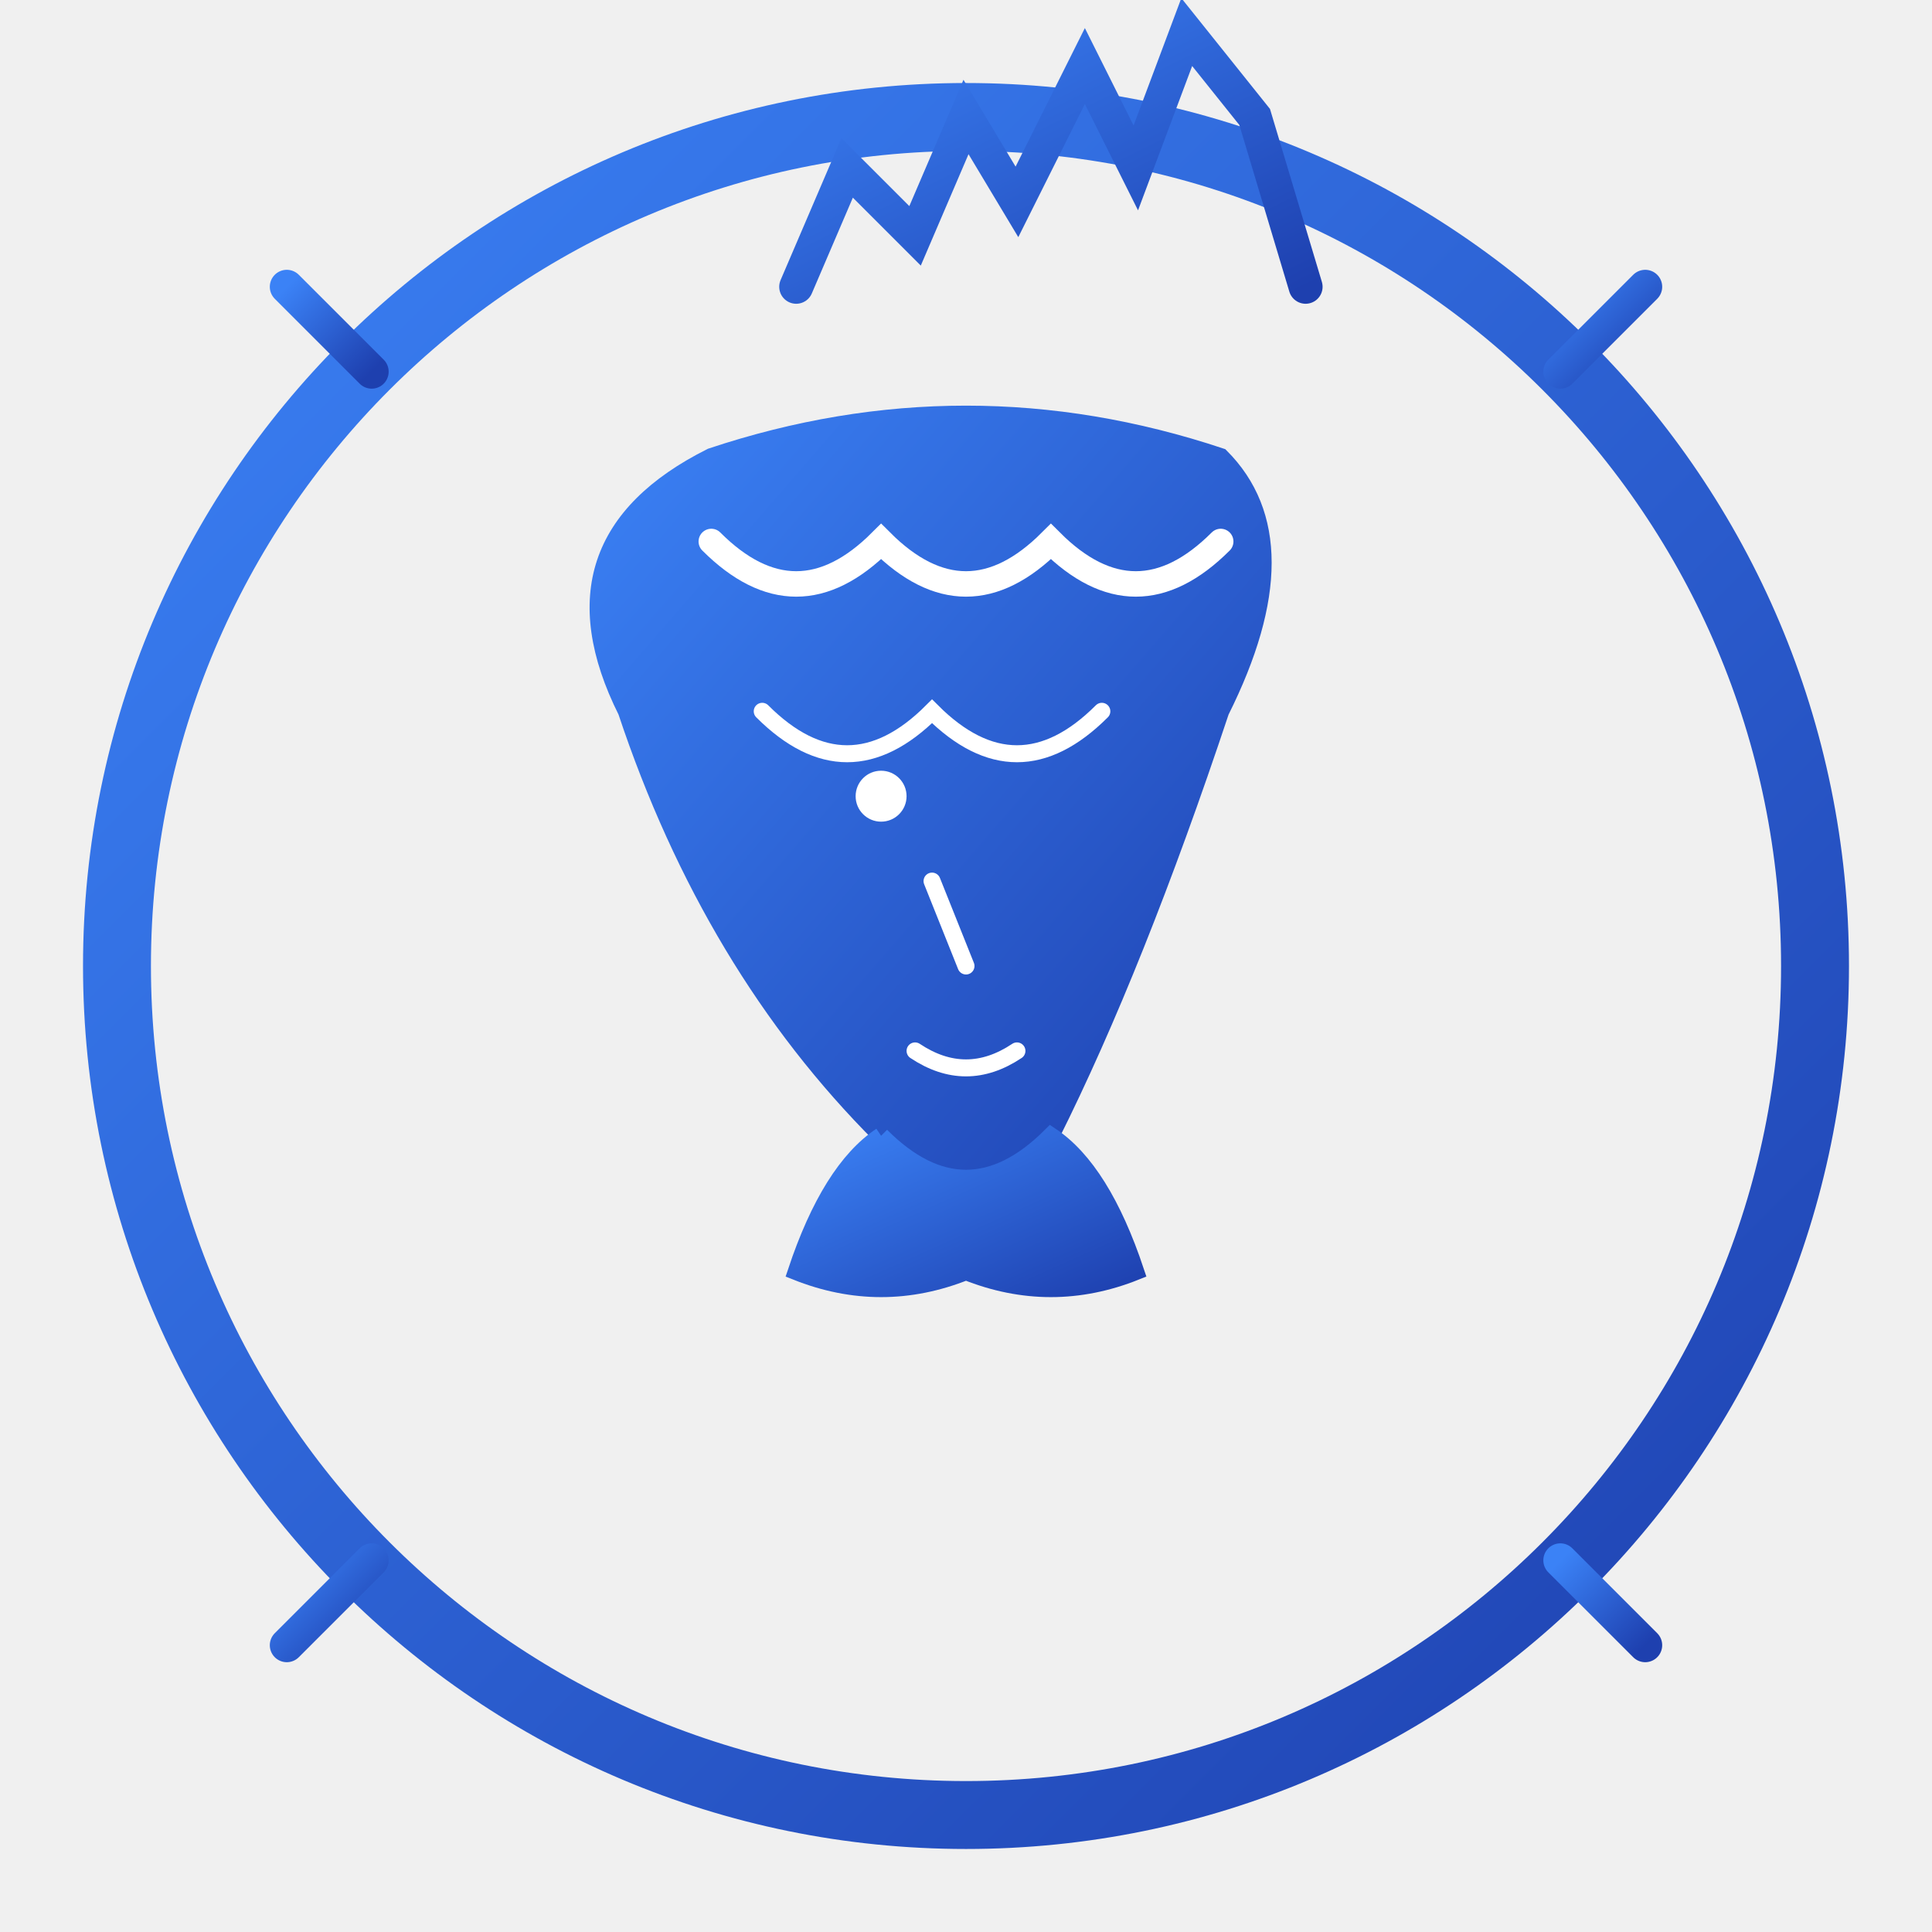
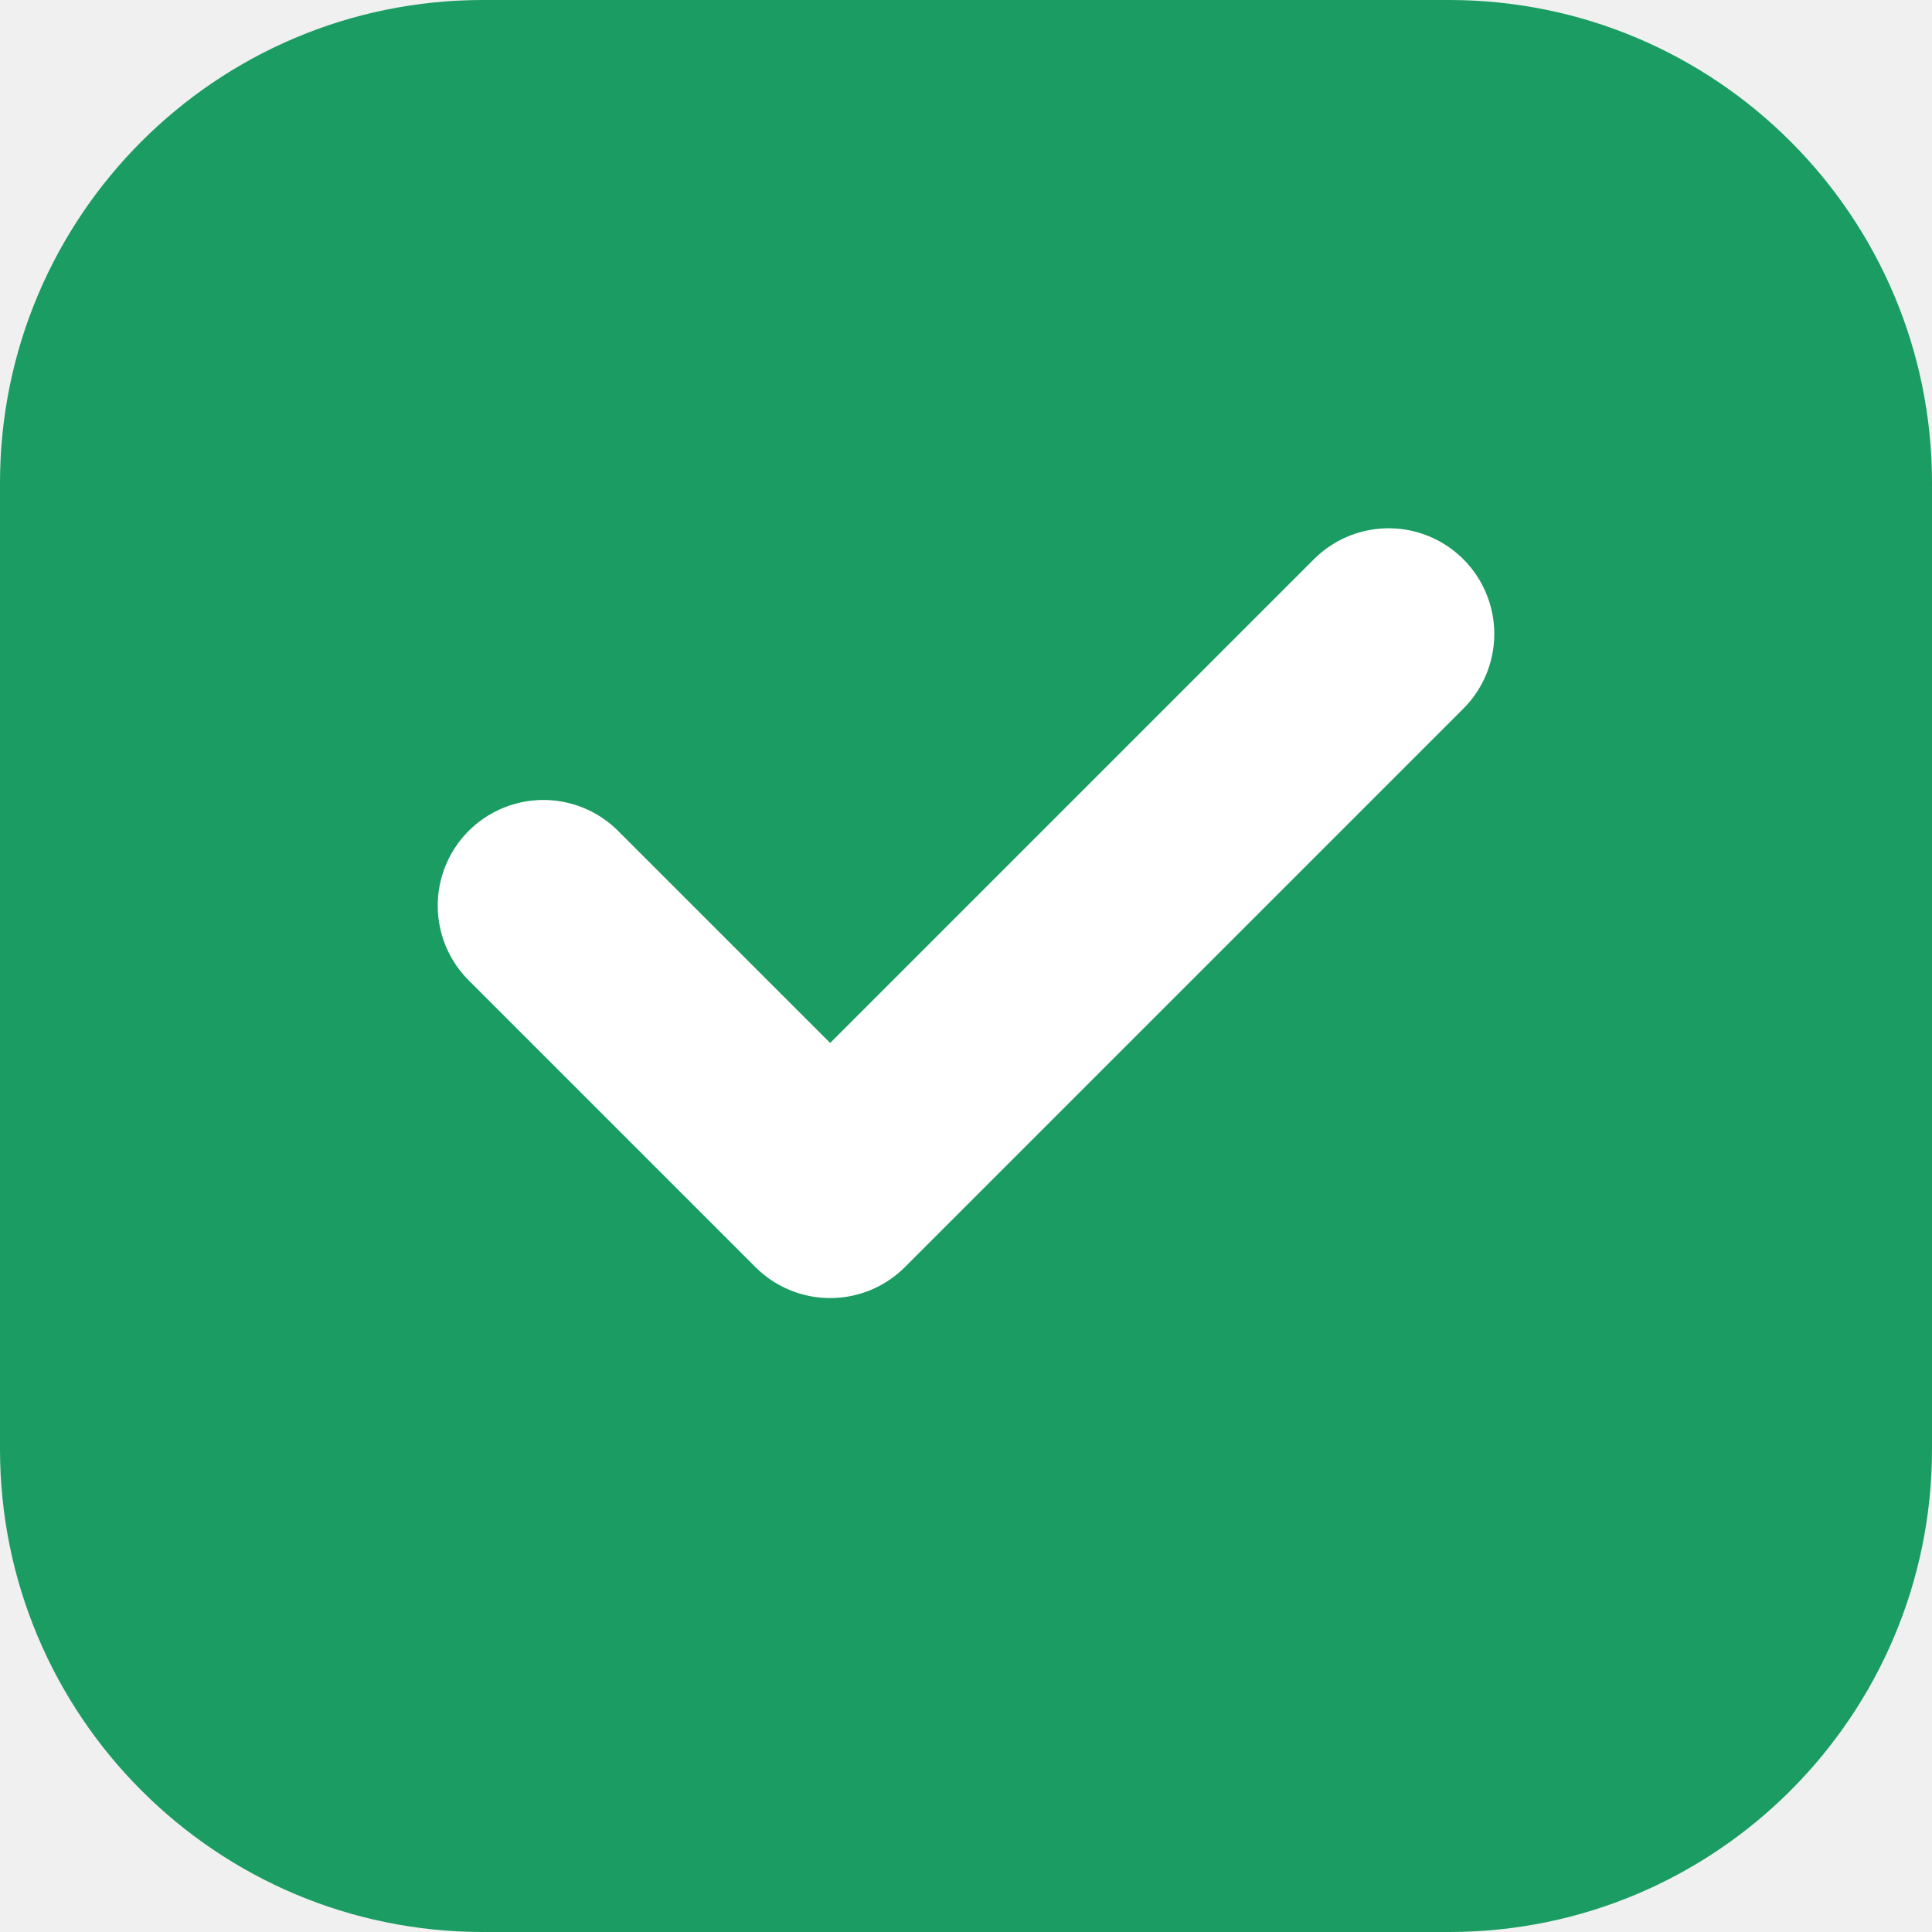
- <svg xmlns="http://www.w3.org/2000/svg" viewBox="0 0 512 512" fill="none">
-   <defs>
-     <linearGradient id="metisGradient" x1="0%" y1="0%" x2="100%" y2="100%">
-       <stop offset="0%" style="stop-color:#3b82f6;stop-opacity:1" />
-       <stop offset="100%" style="stop-color:#1e40af;stop-opacity:1" />
-     </linearGradient>
-   </defs>
-   <g transform="translate(256, 256) scale(4.5)">
-     <circle r="50" fill="none" stroke="url(#metisGradient)" stroke-width="4" />
-     <g transform="translate(-15, -35)">
-       <path d="M 5 -5 L 8 -12 L 12 -8 L 15 -15 L 18 -10 L 22 -18 L 25 -12 L 28 -20 L 32 -15 L 35 -5" fill="none" stroke="url(#metisGradient)" stroke-width="2" stroke-linecap="round" />
-     </g>
-     <g transform="translate(0, 0)">
-       <path d="M -20 -15 Q -25 -25 -15 -30 Q 0 -35 15 -30 Q 20 -25 15 -15 Q 10 0 5 10 Q 0 15 -5 10 Q -15 0 -20 -15 Z" fill="url(#metisGradient)" stroke="url(#metisGradient)" stroke-width="1" />
-       <path d="M -15 -25 Q -10 -20 -5 -25 Q 0 -20 5 -25 Q 10 -20 15 -25" fill="none" stroke="#ffffff" stroke-width="1.5" stroke-linecap="round" />
-       <path d="M -12 -15 Q -7 -10 -2 -15 Q 3 -10 8 -15" fill="none" stroke="#ffffff" stroke-width="1" stroke-linecap="round" />
-       <circle cx="-5" cy="-10" r="1.5" fill="#ffffff" />
-       <path d="M -2 -5 L 0 0" fill="none" stroke="#ffffff" stroke-width="1" stroke-linecap="round" />
-       <path d="M -3 5 Q 0 7 3 5" fill="none" stroke="#ffffff" stroke-width="1" stroke-linecap="round" />
-       <path d="M -5 10 Q 0 15 5 10 Q 8 12 10 18 Q 5 20 0 18 Q -5 20 -10 18 Q -8 12 -5 10" fill="url(#metisGradient)" stroke="url(#metisGradient)" stroke-width="1" />
-     </g>
-     <g>
-       <line x1="0" y1="-55" x2="0" y2="-60" stroke="url(#metisGradient)" stroke-width="2" stroke-linecap="round" />
-       <line x1="35" y1="-35" x2="40" y2="-40" stroke="url(#metisGradient)" stroke-width="2" stroke-linecap="round" />
-       <line x1="35" y1="35" x2="40" y2="40" stroke="url(#metisGradient)" stroke-width="2" stroke-linecap="round" />
-       <line x1="0" y1="55" x2="0" y2="60" stroke="url(#metisGradient)" stroke-width="2" stroke-linecap="round" />
-       <line x1="-35" y1="35" x2="-40" y2="40" stroke="url(#metisGradient)" stroke-width="2" stroke-linecap="round" />
-       <line x1="-35" y1="-35" x2="-40" y2="-40" stroke="url(#metisGradient)" stroke-width="2" stroke-linecap="round" />
-     </g>
-   </g>
+ <svg xmlns="http://www.w3.org/2000/svg" viewBox="0 0 64 64">
+   <rect width="64" height="64" rx="16" fill="#1a9c62" />
+   <path d="M46 21 27.5 39.5 18 30" fill="none" stroke="#ffffff" stroke-width="7" stroke-linecap="round" stroke-linejoin="round" />
</svg>
